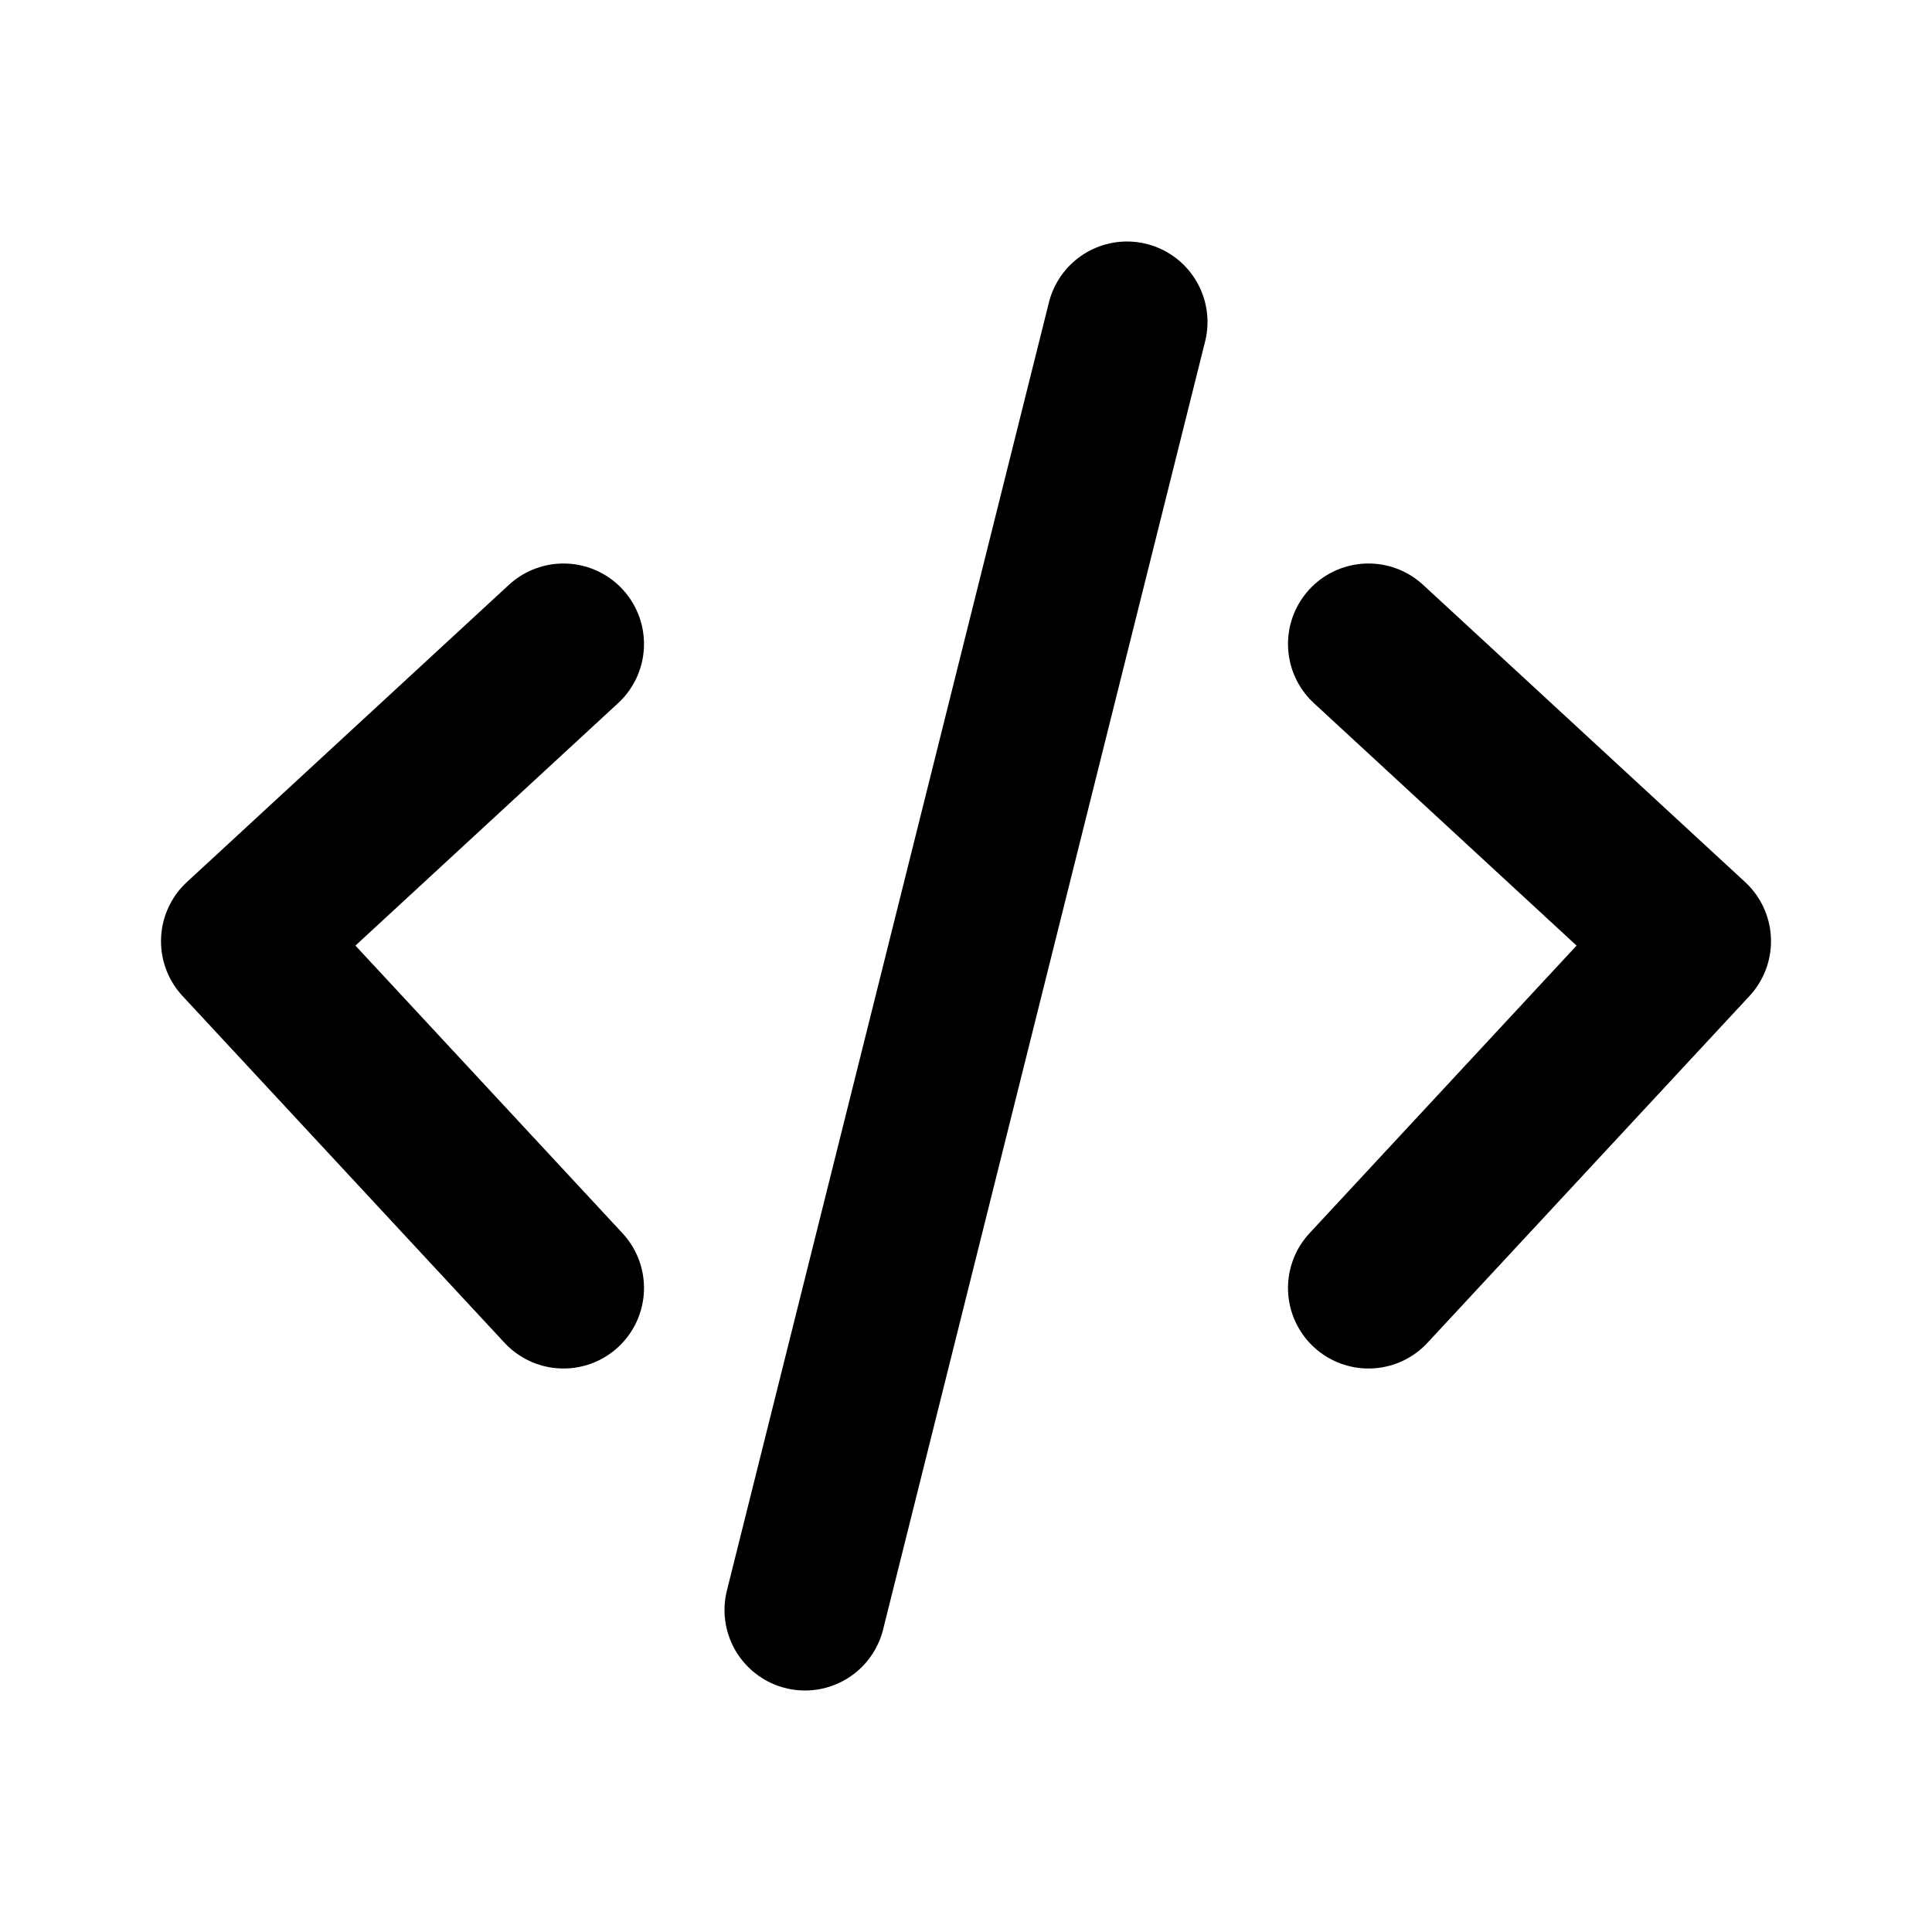
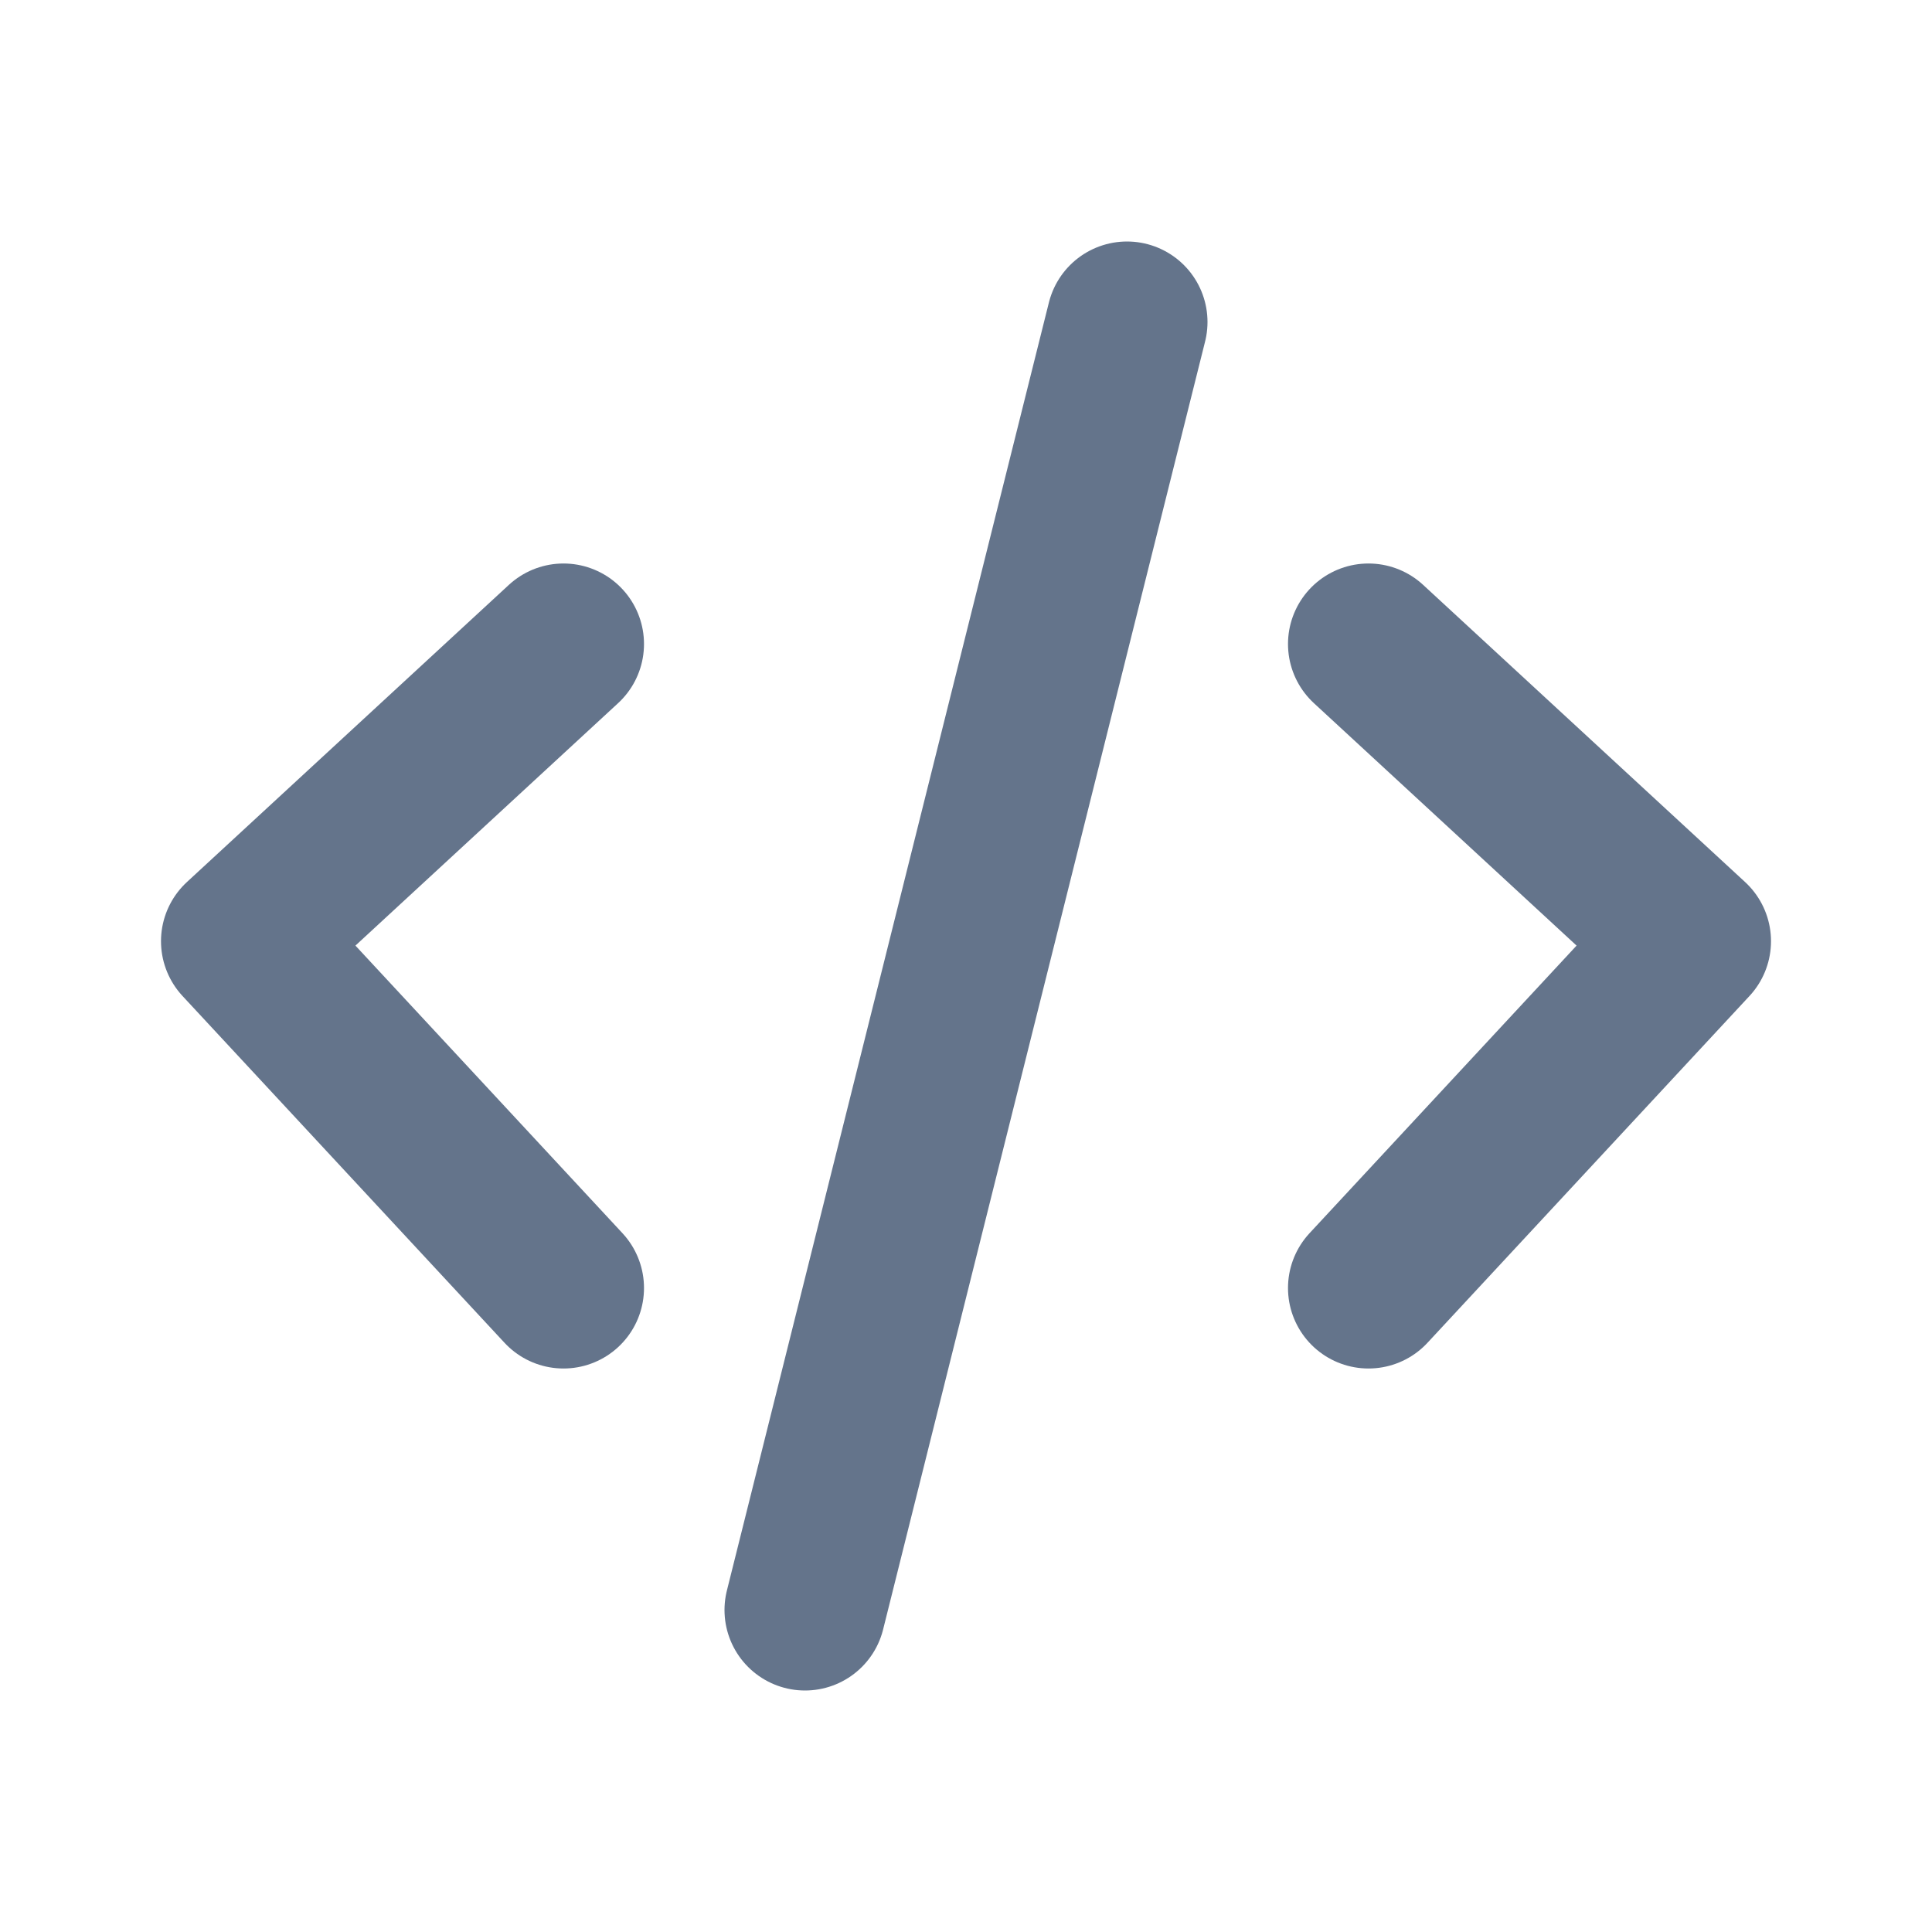
<svg xmlns="http://www.w3.org/2000/svg" width="800px" height="800px" viewBox="0 0 24 24" fill="none">
-   <path d="M7 8L3 11.692L7 16M17 8L21 11.692L17 16M14 4L10 20" stroke="#000000" stroke-width="2" stroke-linecap="round" stroke-linejoin="round" />
+   <path d="M7 8L3 11.692L7 16M17 8L21 11.692L17 16M14 4L10 20" stroke="#64748b" stroke-width="2" stroke-linecap="round" stroke-linejoin="round" />
</svg>
